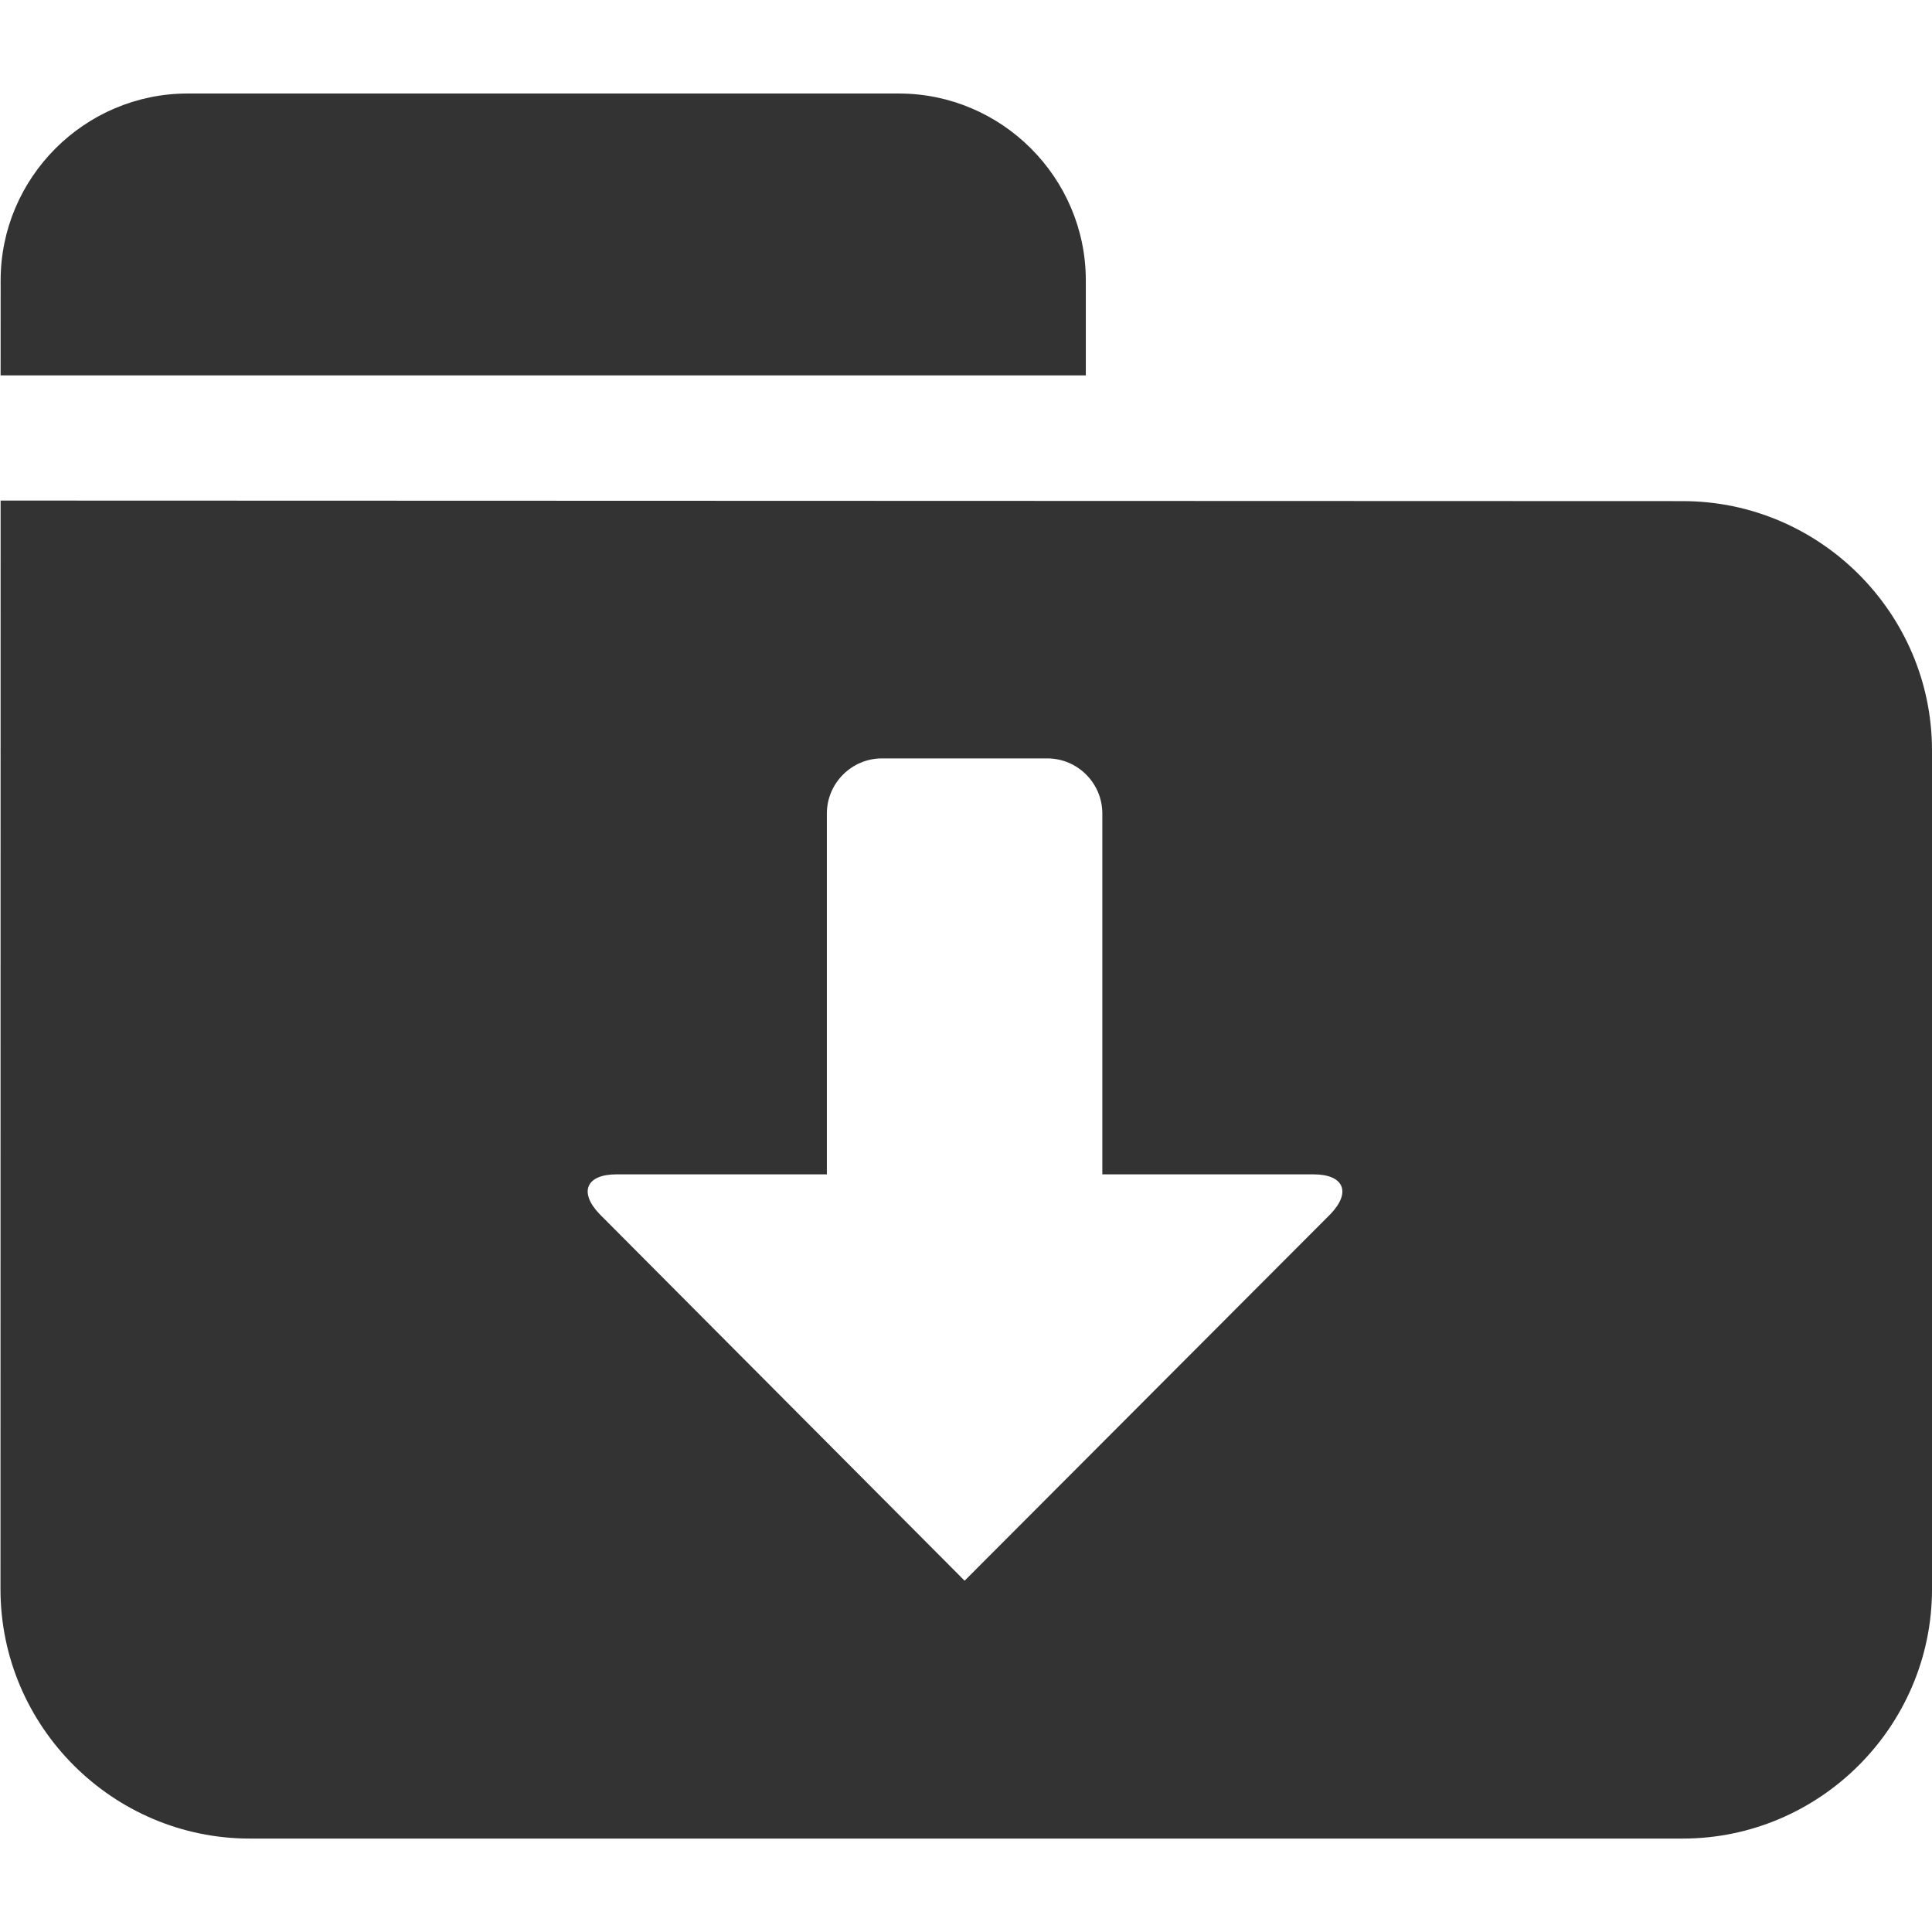
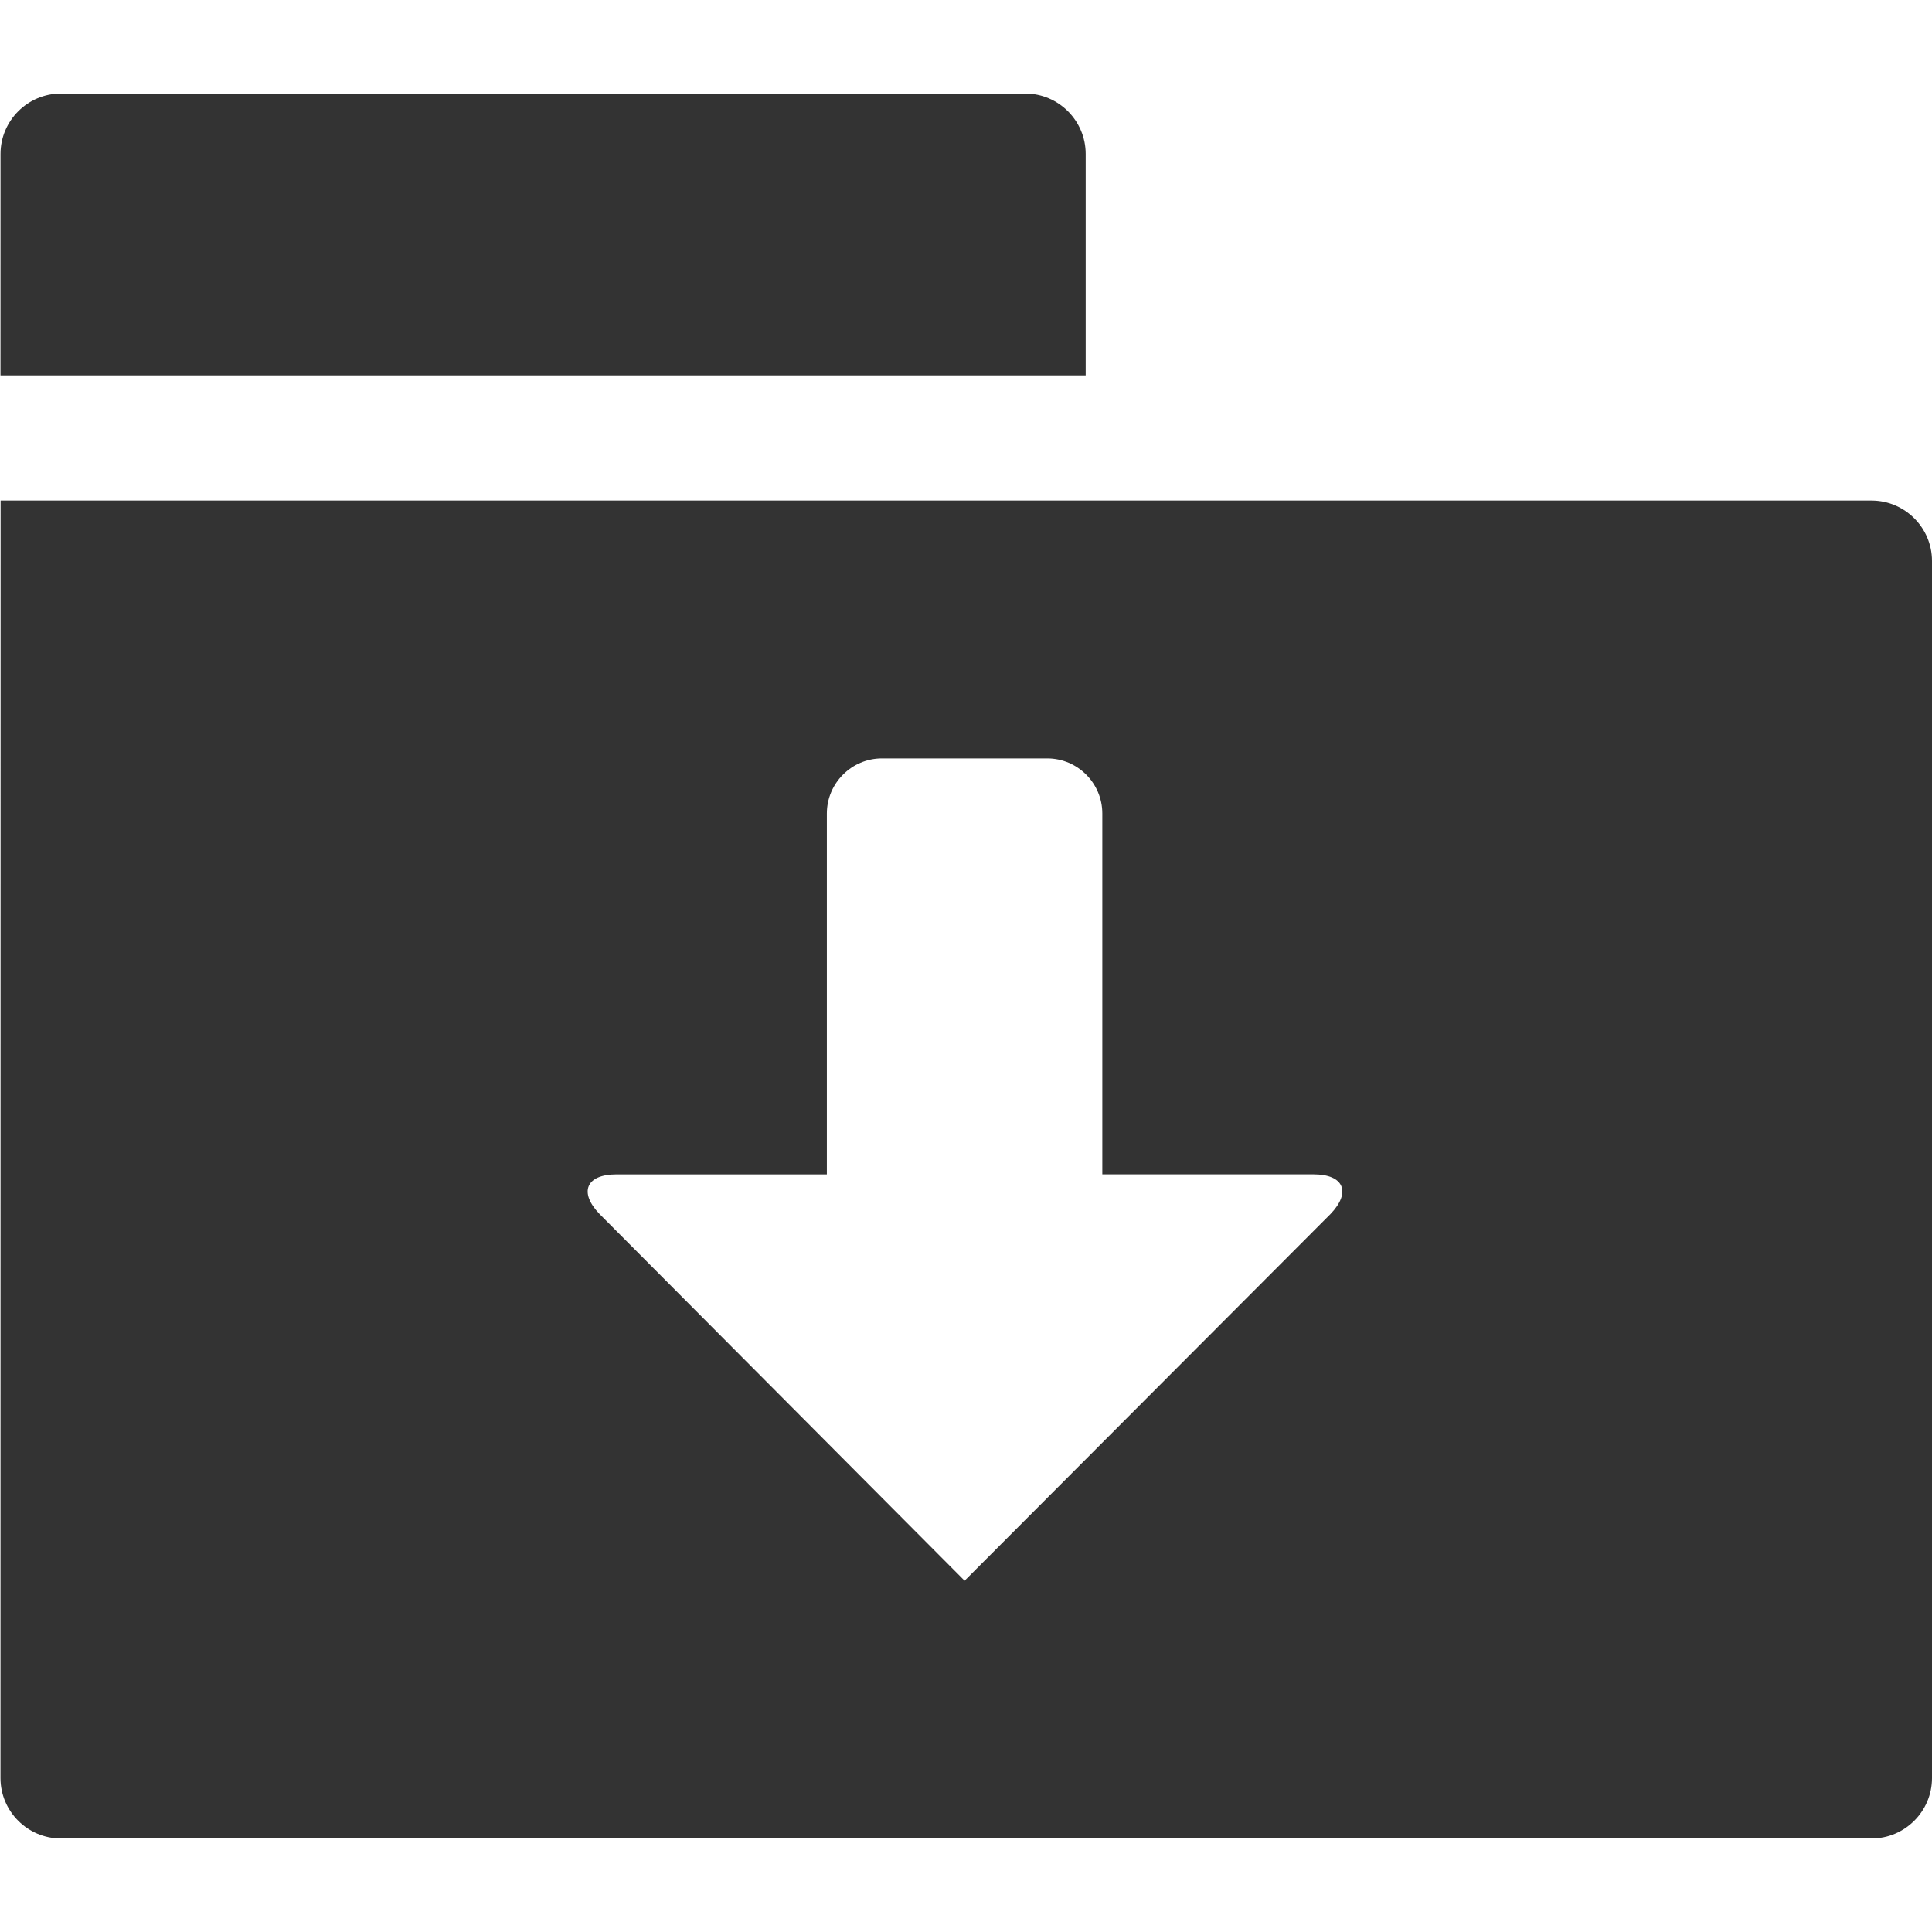
<svg xmlns="http://www.w3.org/2000/svg" version="1.1" id="icon-m-email-directory-incoming-layer" x="0px" y="0px" width="64px" height="64px" viewBox="0 0 64 64" style="enable-background:new 0 0 64 64;" xml:space="preserve">
  <g id="icon-m-email-directory-incoming">
    <rect style="fill:none;" width="64" height="64" />
-     <path style="fill:#333333;" d="M55.741,16.6L0.02,16.582L0.016,52.645c0,4.543,3.716,8.26,8.258,8.26h47.467   c4.542,0,8.259-3.717,8.259-8.26V24.857C64,20.314,60.283,16.6,55.741,16.6z M20.421,38.902h6.97V26.948   c0-1.004,0.821-1.825,1.825-1.825h5.476c1.004,0,1.824,0.821,1.824,1.825v11.954h6.998c1.004,0,1.256,0.592,0.561,1.315   L31.954,52.363L19.862,40.218C19.165,39.494,19.417,38.902,20.421,38.902z" />
-     <path style="fill:#333333;" d="M35.969,9.289c0-3.406-2.787-6.191-6.192-6.191H6.214c-3.408,0-6.193,2.785-6.193,6.191L0.02,12.434   h35.949V9.289z" />
+     <path style="fill:#333333;" d="M35.965,5.098c0-1.101-0.899-2-2-2H2.017c-1.101,0-2,0.899-2,2l-0.001,7.336h35.949V5.098z" />
+     <path style="fill:#333333;" d="M62,16.581H0.02L0.016,58.902c0,1.101,0.899,2,2,2H62c1.1,0,2-0.899,2-2V18.581   C64,17.48,63.1,16.581,62,16.581z M44.074,40.217L31.954,52.363L19.862,40.217c-0.697-0.723-0.445-1.314,0.559-1.314h6.97V26.948   c0-1.004,0.821-1.825,1.825-1.825h5.476c1.004,0,1.824,0.821,1.824,1.825v11.954h6.998C44.518,38.902,44.77,39.494,44.074,40.217z" />
  </g>
</svg>
